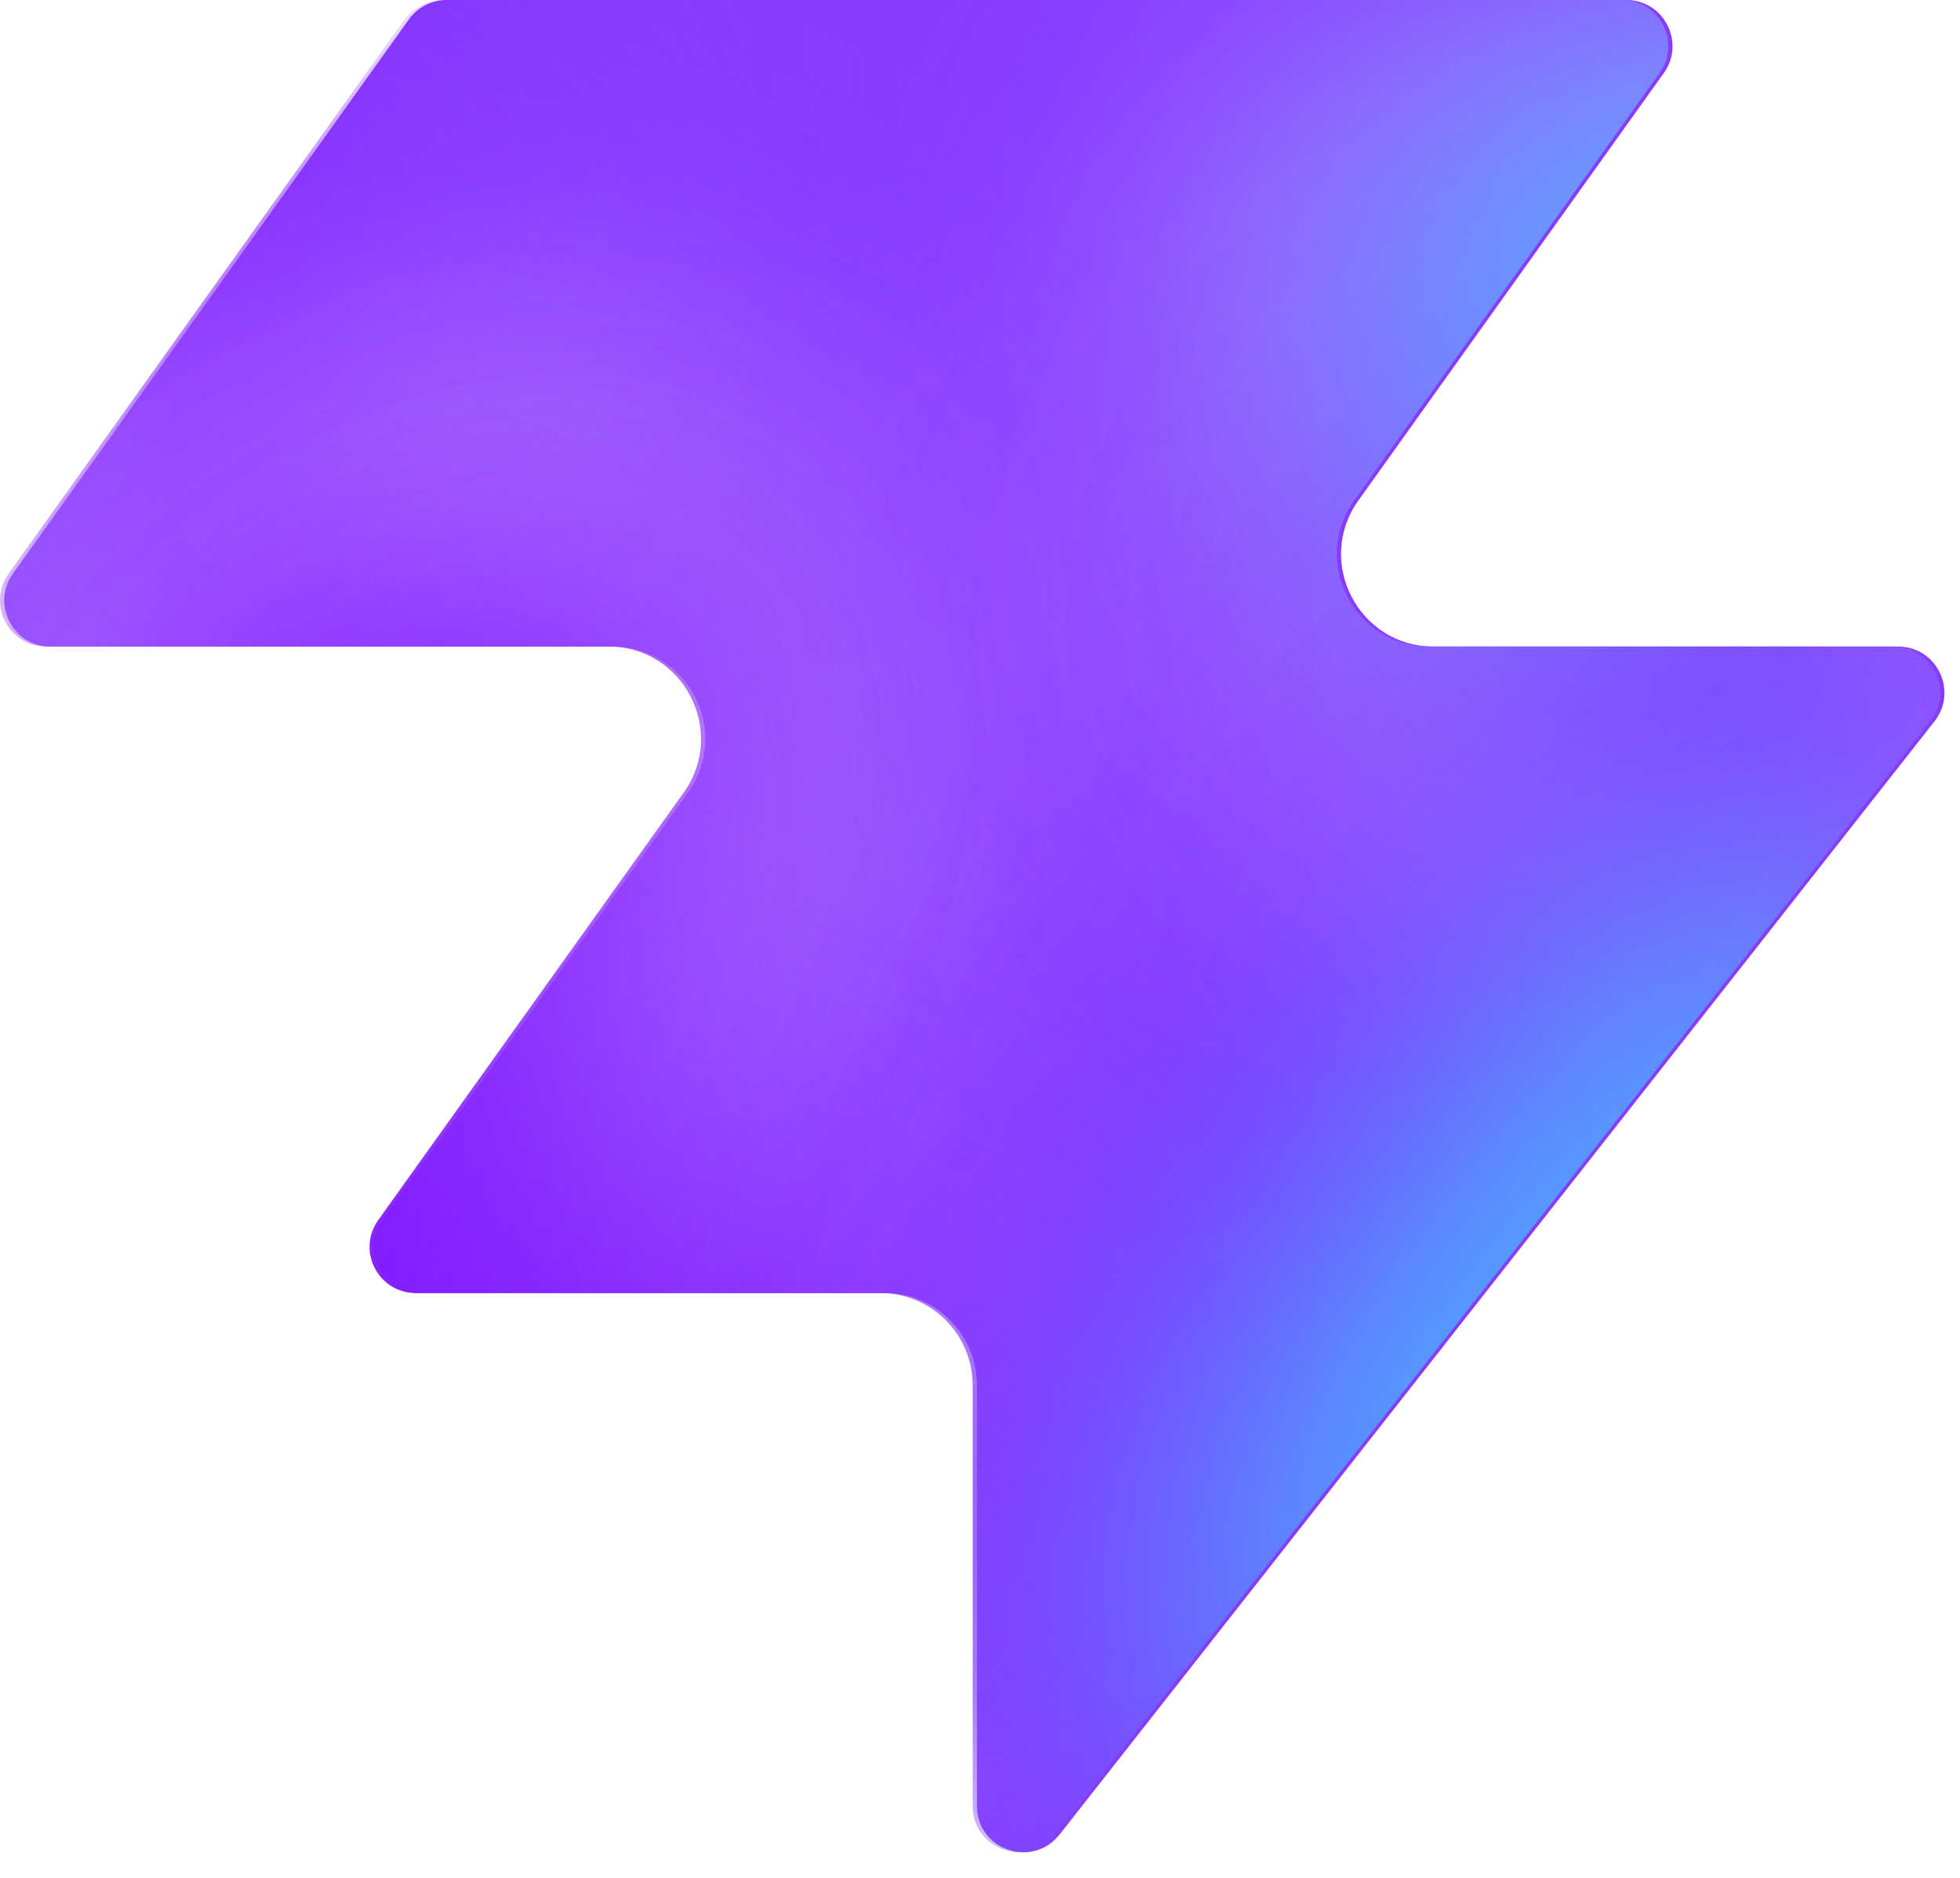
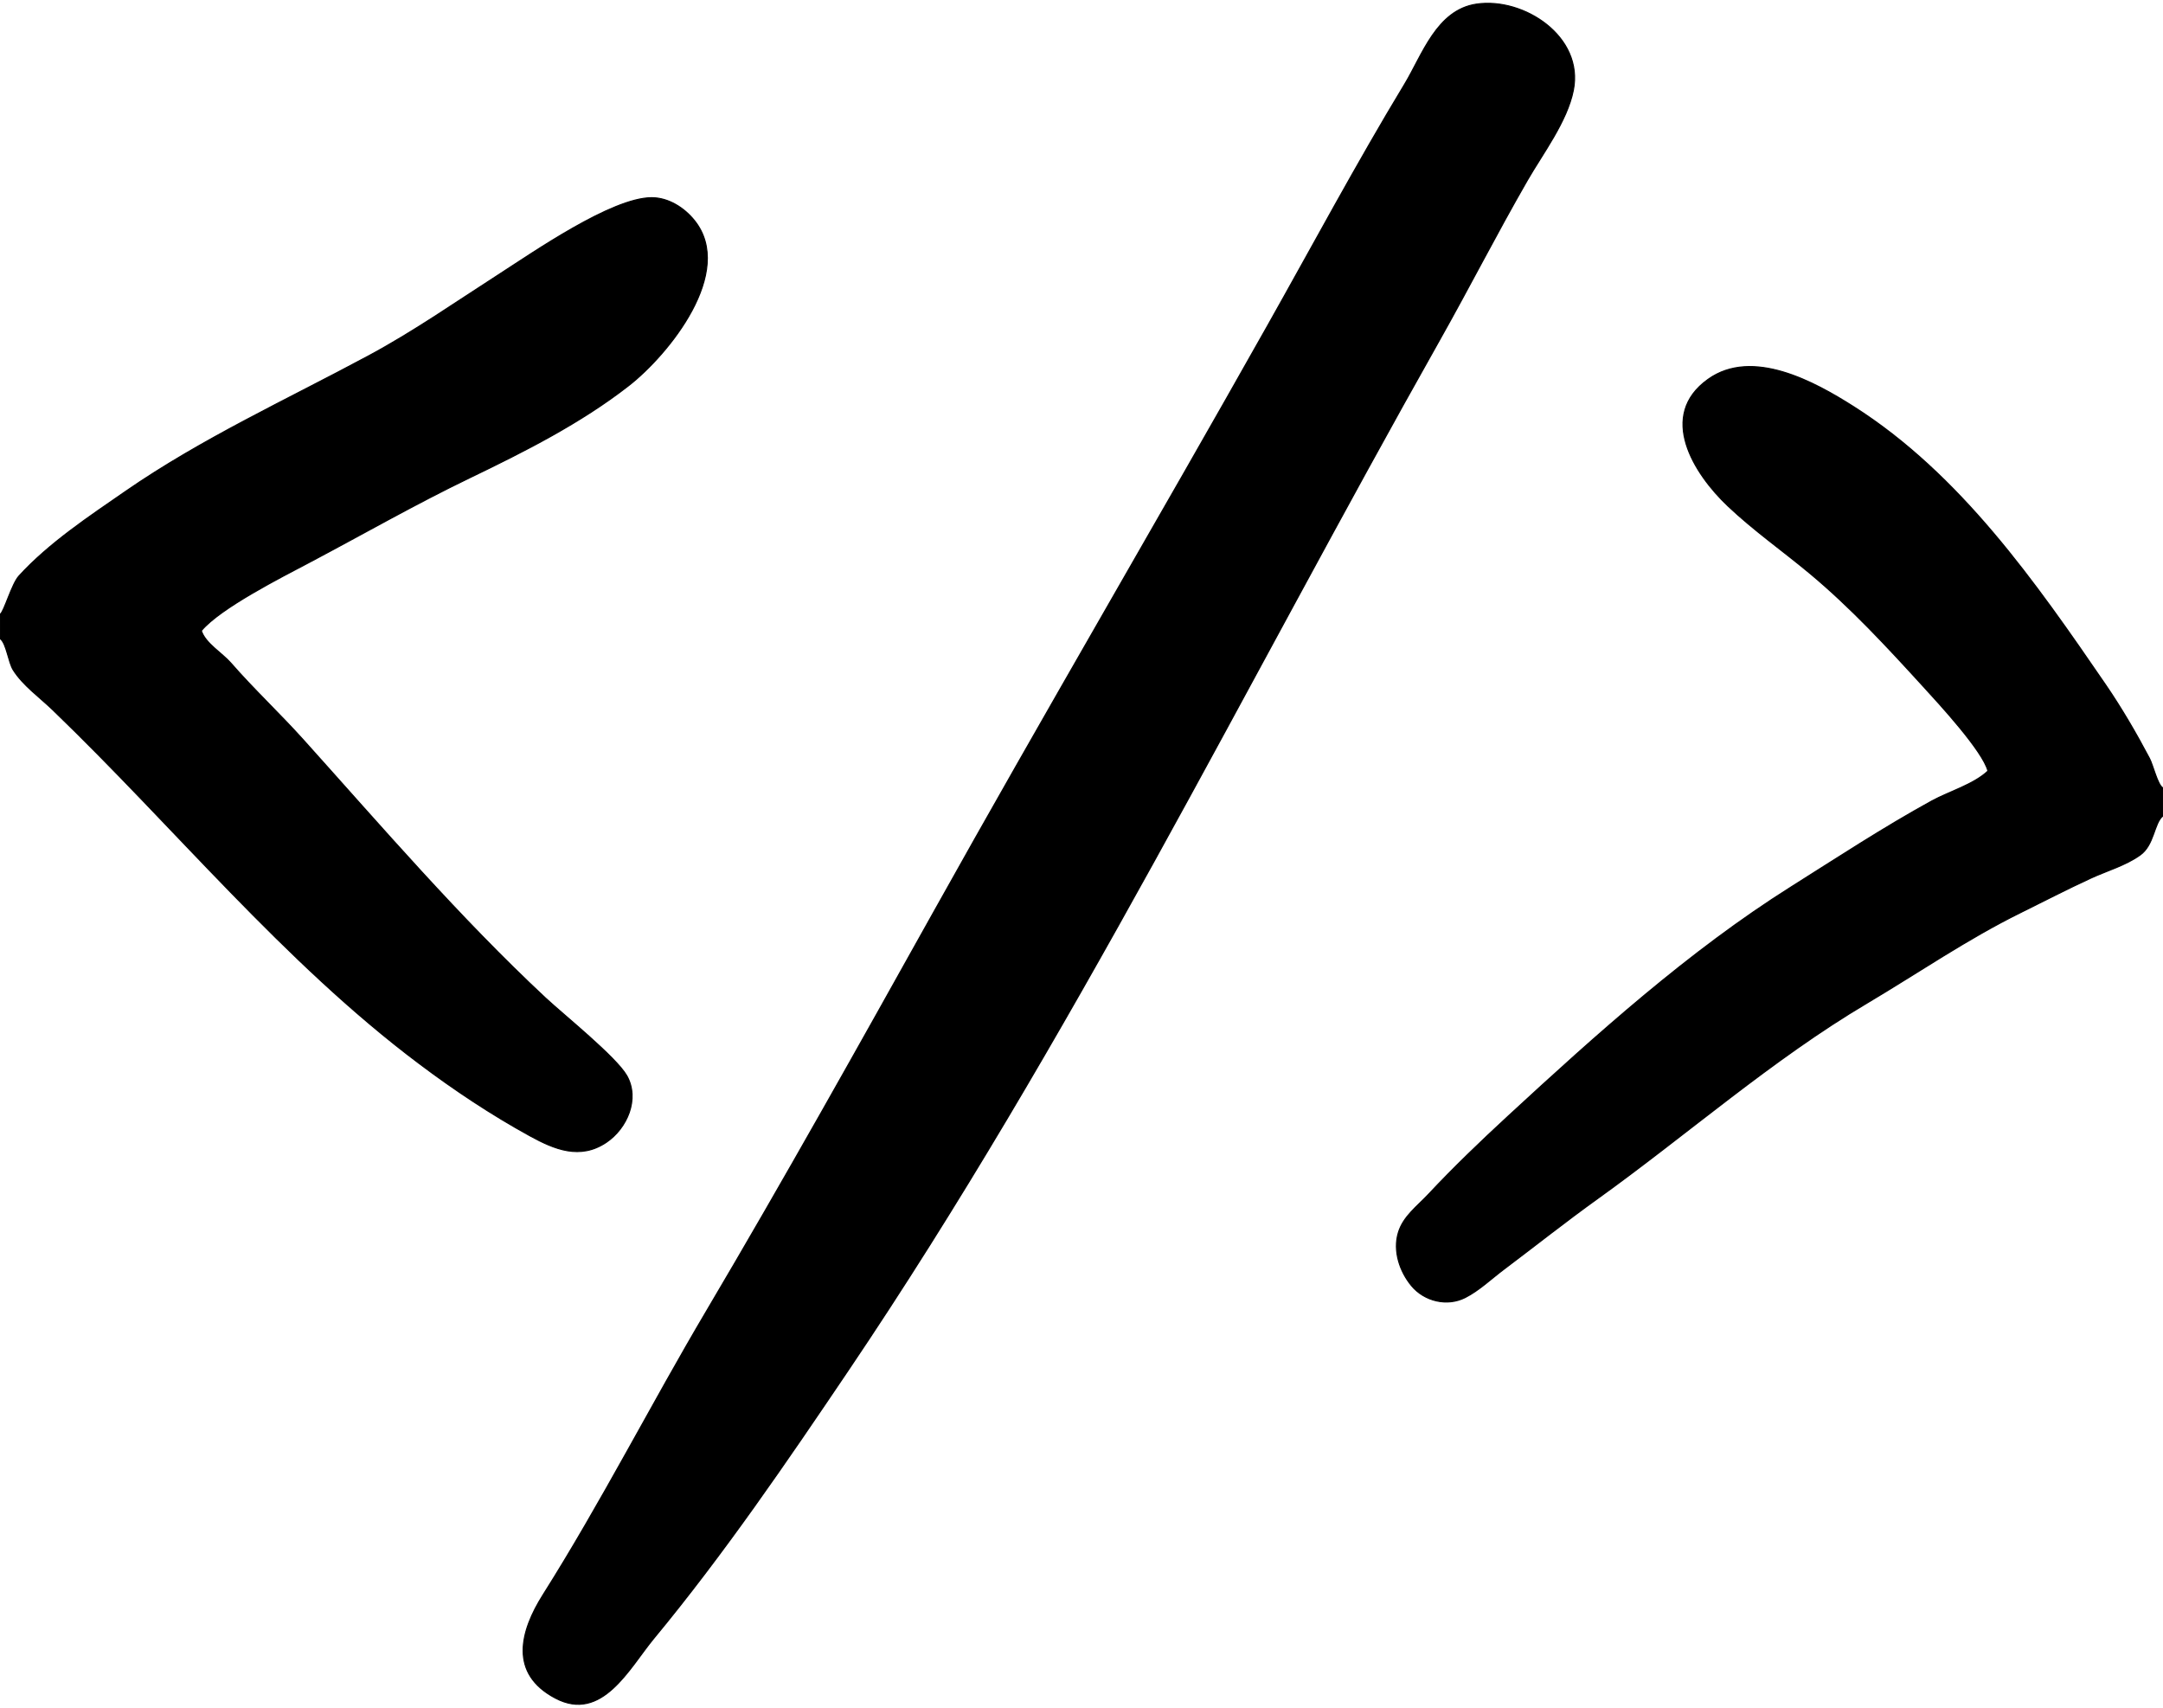
- <svg xmlns="http://www.w3.org/2000/svg" width="48" height="46" fill="none" viewBox="0 0 48 46">
-   <path fill="#863bff" d="M25.946 44.938c-.664.845-2.021.375-2.021-.698V33.937a2.26 2.26 0 0 0-2.262-2.262H10.287c-.92 0-1.456-1.04-.92-1.788l7.48-10.471c1.07-1.497 0-3.578-1.842-3.578H1.237c-.92 0-1.456-1.04-.92-1.788L10.013.474c.214-.297.556-.474.92-.474h28.894c.92 0 1.456 1.04.92 1.788l-7.48 10.471c-1.07 1.498 0 3.579 1.842 3.579h11.377c.943 0 1.473 1.088.89 1.83L25.947 44.94z" style="fill:#863bff;fill:color(display-p3 .525 .23 1);fill-opacity:1" />
-   <mask id="a" width="48" height="46" x="0" y="0" maskUnits="userSpaceOnUse" style="mask-type:alpha">
-     <path fill="#000" d="M25.842 44.938c-.664.844-2.021.375-2.021-.698V33.937a2.26 2.26 0 0 0-2.262-2.262H10.183c-.92 0-1.456-1.04-.92-1.788l7.48-10.471c1.07-1.498 0-3.579-1.842-3.579H1.133c-.92 0-1.456-1.04-.92-1.787L9.91.473c.214-.297.556-.474.92-.474h28.894c.92 0 1.456 1.04.92 1.788l-7.48 10.471c-1.07 1.498 0 3.578 1.842 3.578h11.377c.943 0 1.473 1.088.89 1.832L25.843 44.94z" style="fill:#000;fill-opacity:1" />
-   </mask>
-   <g mask="url(#a)">
-     <g filter="url(#b)">
-       <ellipse cx="5.508" cy="14.704" fill="#ede6ff" rx="5.508" ry="14.704" style="fill:#ede6ff;fill:color(display-p3 .927 .903 1);fill-opacity:1" transform="matrix(.00324 1 1 -.00324 -4.47 31.516)" />
-     </g>
-     <g filter="url(#c)">
-       <ellipse cx="10.399" cy="29.851" fill="#ede6ff" rx="10.399" ry="29.851" style="fill:#ede6ff;fill:color(display-p3 .927 .903 1);fill-opacity:1" transform="matrix(.00324 1 1 -.00324 -39.328 7.883)" />
-     </g>
-     <g filter="url(#d)">
-       <ellipse cx="5.508" cy="30.487" fill="#7e14ff" rx="5.508" ry="30.487" style="fill:#7e14ff;fill:color(display-p3 .492 .077 1);fill-opacity:1" transform="rotate(89.814 -25.913 -14.639)scale(1 -1)" />
-     </g>
-     <g filter="url(#e)">
-       <ellipse cx="5.508" cy="30.599" fill="#7e14ff" rx="5.508" ry="30.599" style="fill:#7e14ff;fill:color(display-p3 .492 .077 1);fill-opacity:1" transform="rotate(89.814 -32.644 -3.334)scale(1 -1)" />
-     </g>
-     <g filter="url(#f)">
-       <ellipse cx="5.508" cy="30.599" fill="#7e14ff" rx="5.508" ry="30.599" style="fill:#7e14ff;fill:color(display-p3 .492 .077 1);fill-opacity:1" transform="matrix(.00324 1 1 -.00324 -34.34 30.47)" />
-     </g>
-     <g filter="url(#g)">
-       <ellipse cx="14.072" cy="22.078" fill="#ede6ff" rx="14.072" ry="22.078" style="fill:#ede6ff;fill:color(display-p3 .927 .903 1);fill-opacity:1" transform="rotate(93.35 24.506 48.493)scale(-1 1)" />
-     </g>
-     <g filter="url(#h)">
-       <ellipse cx="3.47" cy="21.501" fill="#7e14ff" rx="3.47" ry="21.501" style="fill:#7e14ff;fill:color(display-p3 .492 .077 1);fill-opacity:1" transform="rotate(89.009 28.708 47.59)scale(-1 1)" />
-     </g>
-     <g filter="url(#i)">
-       <ellipse cx="3.47" cy="21.501" fill="#7e14ff" rx="3.47" ry="21.501" style="fill:#7e14ff;fill:color(display-p3 .492 .077 1);fill-opacity:1" transform="rotate(89.009 28.708 47.59)scale(-1 1)" />
-     </g>
-     <g filter="url(#j)">
-       <ellipse cx=".387" cy="8.972" fill="#7e14ff" rx="4.407" ry="29.108" style="fill:#7e14ff;fill:color(display-p3 .492 .077 1);fill-opacity:1" transform="rotate(39.51 .387 8.972)" />
-     </g>
-     <g filter="url(#k)">
-       <ellipse cx="47.523" cy="-6.092" fill="#7e14ff" rx="4.407" ry="29.108" style="fill:#7e14ff;fill:color(display-p3 .492 .077 1);fill-opacity:1" transform="rotate(37.892 47.523 -6.092)" />
-     </g>
-     <g filter="url(#l)">
-       <ellipse cx="41.412" cy="6.333" fill="#47bfff" rx="5.971" ry="9.665" style="fill:#47bfff;fill:color(display-p3 .28 .748 1);fill-opacity:1" transform="rotate(37.892 41.412 6.333)" />
-     </g>
-     <g filter="url(#m)">
-       <ellipse cx="-1.879" cy="38.332" fill="#7e14ff" rx="4.407" ry="29.108" style="fill:#7e14ff;fill:color(display-p3 .492 .077 1);fill-opacity:1" transform="rotate(37.892 -1.88 38.332)" />
-     </g>
-     <g filter="url(#n)">
-       <ellipse cx="-1.879" cy="38.332" fill="#7e14ff" rx="4.407" ry="29.108" style="fill:#7e14ff;fill:color(display-p3 .492 .077 1);fill-opacity:1" transform="rotate(37.892 -1.88 38.332)" />
-     </g>
-     <g filter="url(#o)">
-       <ellipse cx="35.651" cy="29.907" fill="#7e14ff" rx="4.407" ry="29.108" style="fill:#7e14ff;fill:color(display-p3 .492 .077 1);fill-opacity:1" transform="rotate(37.892 35.651 29.907)" />
-     </g>
-     <g filter="url(#p)">
-       <ellipse cx="38.418" cy="32.4" fill="#47bfff" rx="5.971" ry="15.297" style="fill:#47bfff;fill:color(display-p3 .28 .748 1);fill-opacity:1" transform="rotate(37.892 38.418 32.4)" />
-     </g>
-   </g>
-   <defs>
-     <filter id="b" width="60.045" height="41.654" x="-19.77" y="16.149" color-interpolation-filters="sRGB" filterUnits="userSpaceOnUse">
-       <feFlood flood-opacity="0" result="BackgroundImageFix" />
-       <feBlend in="SourceGraphic" in2="BackgroundImageFix" result="shape" />
-       <feGaussianBlur result="effect1_foregroundBlur_2002_17158" stdDeviation="7.659" />
-     </filter>
-     <filter id="c" width="90.34" height="51.437" x="-54.613" y="-7.533" color-interpolation-filters="sRGB" filterUnits="userSpaceOnUse">
-       <feFlood flood-opacity="0" result="BackgroundImageFix" />
-       <feBlend in="SourceGraphic" in2="BackgroundImageFix" result="shape" />
-       <feGaussianBlur result="effect1_foregroundBlur_2002_17158" stdDeviation="7.659" />
-     </filter>
-     <filter id="d" width="79.355" height="29.4" x="-49.64" y="2.03" color-interpolation-filters="sRGB" filterUnits="userSpaceOnUse">
-       <feFlood flood-opacity="0" result="BackgroundImageFix" />
-       <feBlend in="SourceGraphic" in2="BackgroundImageFix" result="shape" />
-       <feGaussianBlur result="effect1_foregroundBlur_2002_17158" stdDeviation="4.596" />
-     </filter>
-     <filter id="e" width="79.579" height="29.4" x="-45.045" y="20.029" color-interpolation-filters="sRGB" filterUnits="userSpaceOnUse">
-       <feFlood flood-opacity="0" result="BackgroundImageFix" />
-       <feBlend in="SourceGraphic" in2="BackgroundImageFix" result="shape" />
-       <feGaussianBlur result="effect1_foregroundBlur_2002_17158" stdDeviation="4.596" />
-     </filter>
-     <filter id="f" width="79.579" height="29.4" x="-43.513" y="21.178" color-interpolation-filters="sRGB" filterUnits="userSpaceOnUse">
-       <feFlood flood-opacity="0" result="BackgroundImageFix" />
-       <feBlend in="SourceGraphic" in2="BackgroundImageFix" result="shape" />
-       <feGaussianBlur result="effect1_foregroundBlur_2002_17158" stdDeviation="4.596" />
-     </filter>
-     <filter id="g" width="74.749" height="58.852" x="15.756" y="-17.901" color-interpolation-filters="sRGB" filterUnits="userSpaceOnUse">
-       <feFlood flood-opacity="0" result="BackgroundImageFix" />
-       <feBlend in="SourceGraphic" in2="BackgroundImageFix" result="shape" />
-       <feGaussianBlur result="effect1_foregroundBlur_2002_17158" stdDeviation="7.659" />
-     </filter>
-     <filter id="h" width="61.377" height="25.362" x="23.548" y="2.284" color-interpolation-filters="sRGB" filterUnits="userSpaceOnUse">
-       <feFlood flood-opacity="0" result="BackgroundImageFix" />
-       <feBlend in="SourceGraphic" in2="BackgroundImageFix" result="shape" />
-       <feGaussianBlur result="effect1_foregroundBlur_2002_17158" stdDeviation="4.596" />
-     </filter>
-     <filter id="i" width="61.377" height="25.362" x="23.548" y="2.284" color-interpolation-filters="sRGB" filterUnits="userSpaceOnUse">
-       <feFlood flood-opacity="0" result="BackgroundImageFix" />
-       <feBlend in="SourceGraphic" in2="BackgroundImageFix" result="shape" />
-       <feGaussianBlur result="effect1_foregroundBlur_2002_17158" stdDeviation="4.596" />
-     </filter>
-     <filter id="j" width="56.045" height="63.649" x="-27.636" y="-22.853" color-interpolation-filters="sRGB" filterUnits="userSpaceOnUse">
-       <feFlood flood-opacity="0" result="BackgroundImageFix" />
-       <feBlend in="SourceGraphic" in2="BackgroundImageFix" result="shape" />
-       <feGaussianBlur result="effect1_foregroundBlur_2002_17158" stdDeviation="4.596" />
-     </filter>
-     <filter id="k" width="54.814" height="64.646" x="20.116" y="-38.415" color-interpolation-filters="sRGB" filterUnits="userSpaceOnUse">
-       <feFlood flood-opacity="0" result="BackgroundImageFix" />
-       <feBlend in="SourceGraphic" in2="BackgroundImageFix" result="shape" />
-       <feGaussianBlur result="effect1_foregroundBlur_2002_17158" stdDeviation="4.596" />
-     </filter>
-     <filter id="l" width="33.541" height="35.313" x="24.641" y="-11.323" color-interpolation-filters="sRGB" filterUnits="userSpaceOnUse">
-       <feFlood flood-opacity="0" result="BackgroundImageFix" />
-       <feBlend in="SourceGraphic" in2="BackgroundImageFix" result="shape" />
-       <feGaussianBlur result="effect1_foregroundBlur_2002_17158" stdDeviation="4.596" />
-     </filter>
-     <filter id="m" width="54.814" height="64.646" x="-29.286" y="6.009" color-interpolation-filters="sRGB" filterUnits="userSpaceOnUse">
-       <feFlood flood-opacity="0" result="BackgroundImageFix" />
-       <feBlend in="SourceGraphic" in2="BackgroundImageFix" result="shape" />
-       <feGaussianBlur result="effect1_foregroundBlur_2002_17158" stdDeviation="4.596" />
-     </filter>
-     <filter id="n" width="54.814" height="64.646" x="-29.286" y="6.009" color-interpolation-filters="sRGB" filterUnits="userSpaceOnUse">
-       <feFlood flood-opacity="0" result="BackgroundImageFix" />
-       <feBlend in="SourceGraphic" in2="BackgroundImageFix" result="shape" />
-       <feGaussianBlur result="effect1_foregroundBlur_2002_17158" stdDeviation="4.596" />
-     </filter>
-     <filter id="o" width="54.814" height="64.646" x="8.244" y="-2.416" color-interpolation-filters="sRGB" filterUnits="userSpaceOnUse">
-       <feFlood flood-opacity="0" result="BackgroundImageFix" />
-       <feBlend in="SourceGraphic" in2="BackgroundImageFix" result="shape" />
-       <feGaussianBlur result="effect1_foregroundBlur_2002_17158" stdDeviation="4.596" />
-     </filter>
-     <filter id="p" width="39.409" height="43.623" x="18.713" y="10.588" color-interpolation-filters="sRGB" filterUnits="userSpaceOnUse">
-       <feFlood flood-opacity="0" result="BackgroundImageFix" />
-       <feBlend in="SourceGraphic" in2="BackgroundImageFix" result="shape" />
-       <feGaussianBlur result="effect1_foregroundBlur_2002_17158" stdDeviation="4.596" />
-     </filter>
-   </defs>
+ <svg xmlns="http://www.w3.org/2000/svg" viewBox="0 0 503 397" width="503" height="397">
+   <path d="M0.1 0.1C167.7 0.1 335.3 0.1 502.9 0.1C502.91 61.13 502.92 122.16 502.93 183.19C501.73 182.46 500.68 177.9 499.85 176.34C496.78 170.53 493.34 164.63 489.63 159.21C473.33 135.43 455.84 110.32 431.08 94.58C421.95 88.77 407.51 80.86 397.22 88.2C385.42 96.62 393.85 110.12 401.84 117.67C407.82 123.33 414.58 128.07 420.88 133.32C430.44 141.29 438.87 150.42 447.24 159.59C450.83 163.52 461.14 174.66 462.29 179.29C458.92 182.45 453.25 184.05 449.19 186.28C438 192.43 427.32 199.44 416.53 206.24C392.78 221.2 371.29 240.57 350.72 259.54C344.37 265.4 338.09 271.41 332.19 277.72C329.61 280.49 326.34 282.82 325.19 286.61C323.89 290.86 325.5 295.66 328.25 298.98C331.24 302.58 336.52 303.85 340.71 301.73C343.94 300.1 346.78 297.36 349.66 295.2C356.95 289.71 364.11 284.03 371.52 278.71C392.37 263.74 412.02 246.37 434.17 233.25C446.01 226.22 457.44 218.35 469.84 212.23C475.3 209.53 480.73 206.72 486.25 204.18C490 202.46 494.28 201.25 497.66 198.84C500.97 196.49 500.89 191.48 502.93 189.76C502.92 258.78 502.91 327.81 502.9 396.83C335.3 396.83 167.7 396.83 0.1 396.83C0.09 314.06 0.08 231.3 0.07 148.53C1.5 149.62 1.94 153.99 3.09 155.81C5.35 159.38 9.2 162.1 12.23 165.02C40.63 192.34 65.92 223.63 97.56 247.37C105.77 253.54 114.24 259.17 123.24 264.12C128.95 267.26 134.91 269.73 141 265.63C145.81 262.39 148.82 255.55 145.76 250.15C143.3 245.81 131.11 236.04 126.79 232.01C106.79 213.34 88.78 192.35 70.51 172.02C65.04 165.94 59.03 160.32 53.67 154.17C51.66 151.86 47.74 149.59 46.82 146.66C51.21 141.39 65.49 134.18 71.88 130.8C84.33 124.22 96.56 117.21 109.24 111.1C121.91 105 135.04 98.37 146.17 89.69C155.41 82.49 171.1 63.24 161.48 51.27C159.11 48.31 155.43 45.97 151.55 45.97C142.24 45.98 124.01 58.69 115.92 63.89C105.93 70.31 96.24 77.09 85.77 82.72C66.8 92.92 47.01 101.96 29.22 114.25C20.76 120.1 11.4 126.29 4.41 133.94C2.74 135.77 0.94 142.25 0.07 142.8C0.08 95.23 0.09 47.67 0.1 0.1ZM343.34 0.96C334.07 2.34 330.77 12.77 326.61 19.64C315.48 38.04 305.26 57.14 294.71 75.86C269.08 121.38 242.62 166.43 217.16 212.04C199.81 243.11 182.43 274.22 164.31 304.85C151.42 326.63 139.84 349.4 126.29 370.85C120.94 379.32 118.33 389.16 129.15 394.87C139.98 400.59 146.34 387.88 151.98 381.05C168.36 361.25 182.91 339.89 197.26 318.63C248.88 242.13 289.46 159.41 334.72 79.16C341.64 66.88 348.08 54.25 355.12 42.02C358.8 35.63 364.43 28.26 365.88 20.99C368.37 8.49 354.3 -0.68 343.34 0.96Z" fill="none" fill-rule="evenodd" stroke="none" stroke-width="0.25" stroke-linejoin="round" />
+   <path d="M343.34 0.96C354.3 -0.68 368.37 8.49 365.88 20.99C364.43 28.26 358.8 35.63 355.12 42.02C348.08 54.25 341.64 66.88 334.72 79.16C289.46 159.41 248.88 242.13 197.26 318.63C182.91 339.89 168.36 361.25 151.98 381.05C146.34 387.88 139.98 400.59 129.15 394.87C118.33 389.16 120.94 379.32 126.29 370.85C139.84 349.4 151.42 326.63 164.31 304.85C182.43 274.22 199.81 243.11 217.16 212.04C242.62 166.43 269.08 121.38 294.71 75.86C305.26 57.14 315.48 38.04 326.61 19.64C330.77 12.77 334.07 2.34 343.34 0.96ZM0.07 148.53C0.07 146.62 0.07 144.71 0.07 142.8C0.94 142.25 2.74 135.77 4.41 133.94C11.4 126.29 20.76 120.1 29.22 114.25C47.01 101.96 66.8 92.92 85.77 82.72C96.24 77.09 105.93 70.31 115.92 63.89C124.01 58.69 142.24 45.98 151.55 45.97C155.43 45.97 159.11 48.31 161.48 51.27C171.1 63.24 155.41 82.49 146.17 89.69C135.04 98.37 121.91 105 109.24 111.1C96.56 117.21 84.33 124.22 71.88 130.8C65.49 134.18 51.21 141.39 46.82 146.66C47.74 149.59 51.66 151.86 53.67 154.17C59.03 160.32 65.04 165.94 70.51 172.02C88.78 192.35 106.79 213.34 126.79 232.01C131.11 236.04 143.3 245.81 145.76 250.15C148.82 255.55 145.81 262.39 141 265.63C134.91 269.73 128.95 267.26 123.24 264.12C114.24 259.17 105.77 253.54 97.56 247.37C65.92 223.63 40.63 192.34 12.23 165.02C9.2 162.1 5.35 159.38 3.09 155.81C1.94 153.99 1.5 149.62 0.07 148.53ZM502.93 183.19C502.93 185.38 502.93 187.57 502.93 189.76C500.89 191.48 500.97 196.49 497.66 198.84C494.28 201.25 490 202.46 486.25 204.18C480.73 206.72 475.3 209.53 469.84 212.23C457.44 218.35 446.01 226.22 434.17 233.25C412.02 246.37 392.37 263.74 371.52 278.71C364.11 284.03 356.95 289.71 349.66 295.2C346.78 297.36 343.94 300.1 340.71 301.73C336.52 303.85 331.24 302.58 328.25 298.98C325.5 295.66 323.89 290.86 325.19 286.61C326.34 282.82 329.61 280.49 332.19 277.72C338.09 271.41 344.37 265.4 350.72 259.54C371.29 240.57 392.78 221.2 416.53 206.24C427.32 199.44 438 192.43 449.19 186.28C453.25 184.05 458.92 182.45 462.29 179.29C461.14 174.66 450.83 163.52 447.24 159.59C438.87 150.42 430.44 141.29 420.88 133.32C414.58 128.07 407.82 123.33 401.84 117.67C393.85 110.12 385.42 96.62 397.22 88.2C407.51 80.86 421.95 88.77 431.08 94.58C455.84 110.32 473.33 135.43 489.63 159.21C493.34 164.63 496.78 170.53 499.85 176.34C500.68 177.9 501.73 182.46 502.93 183.19Z" fill="#000000" fill-rule="evenodd" stroke="#000000" stroke-width="0.25" stroke-linejoin="round" />
</svg>
